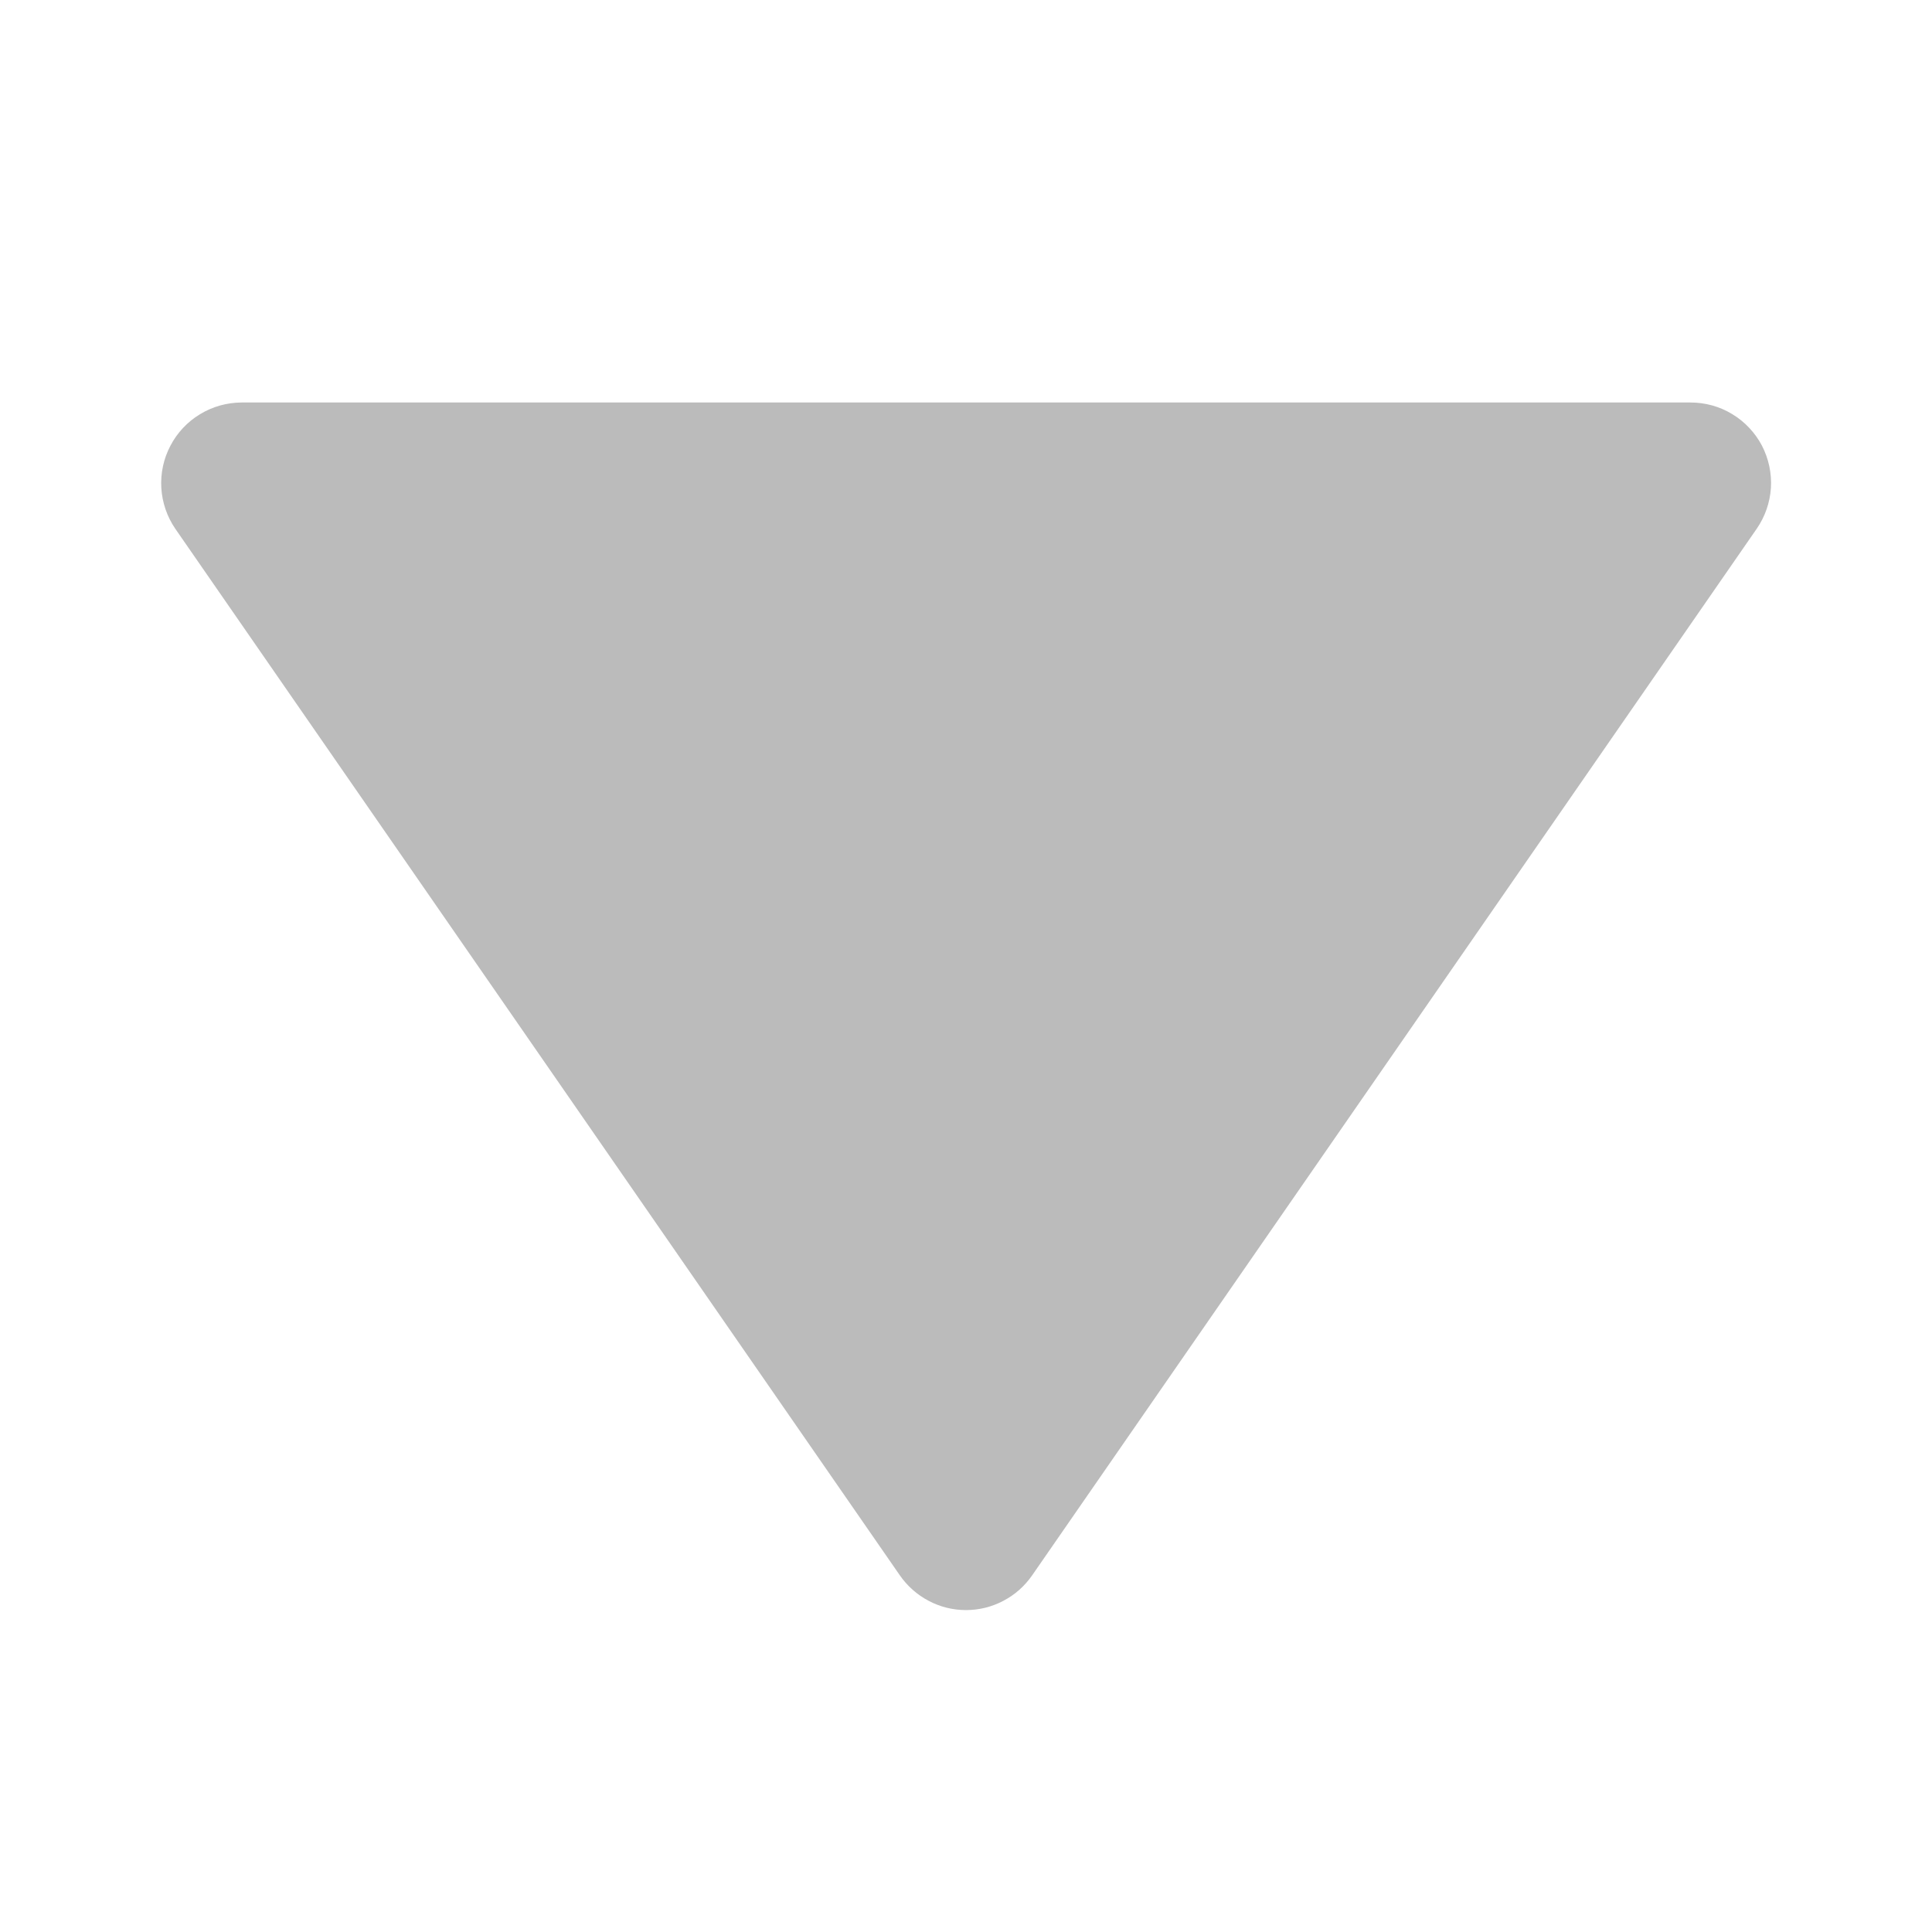
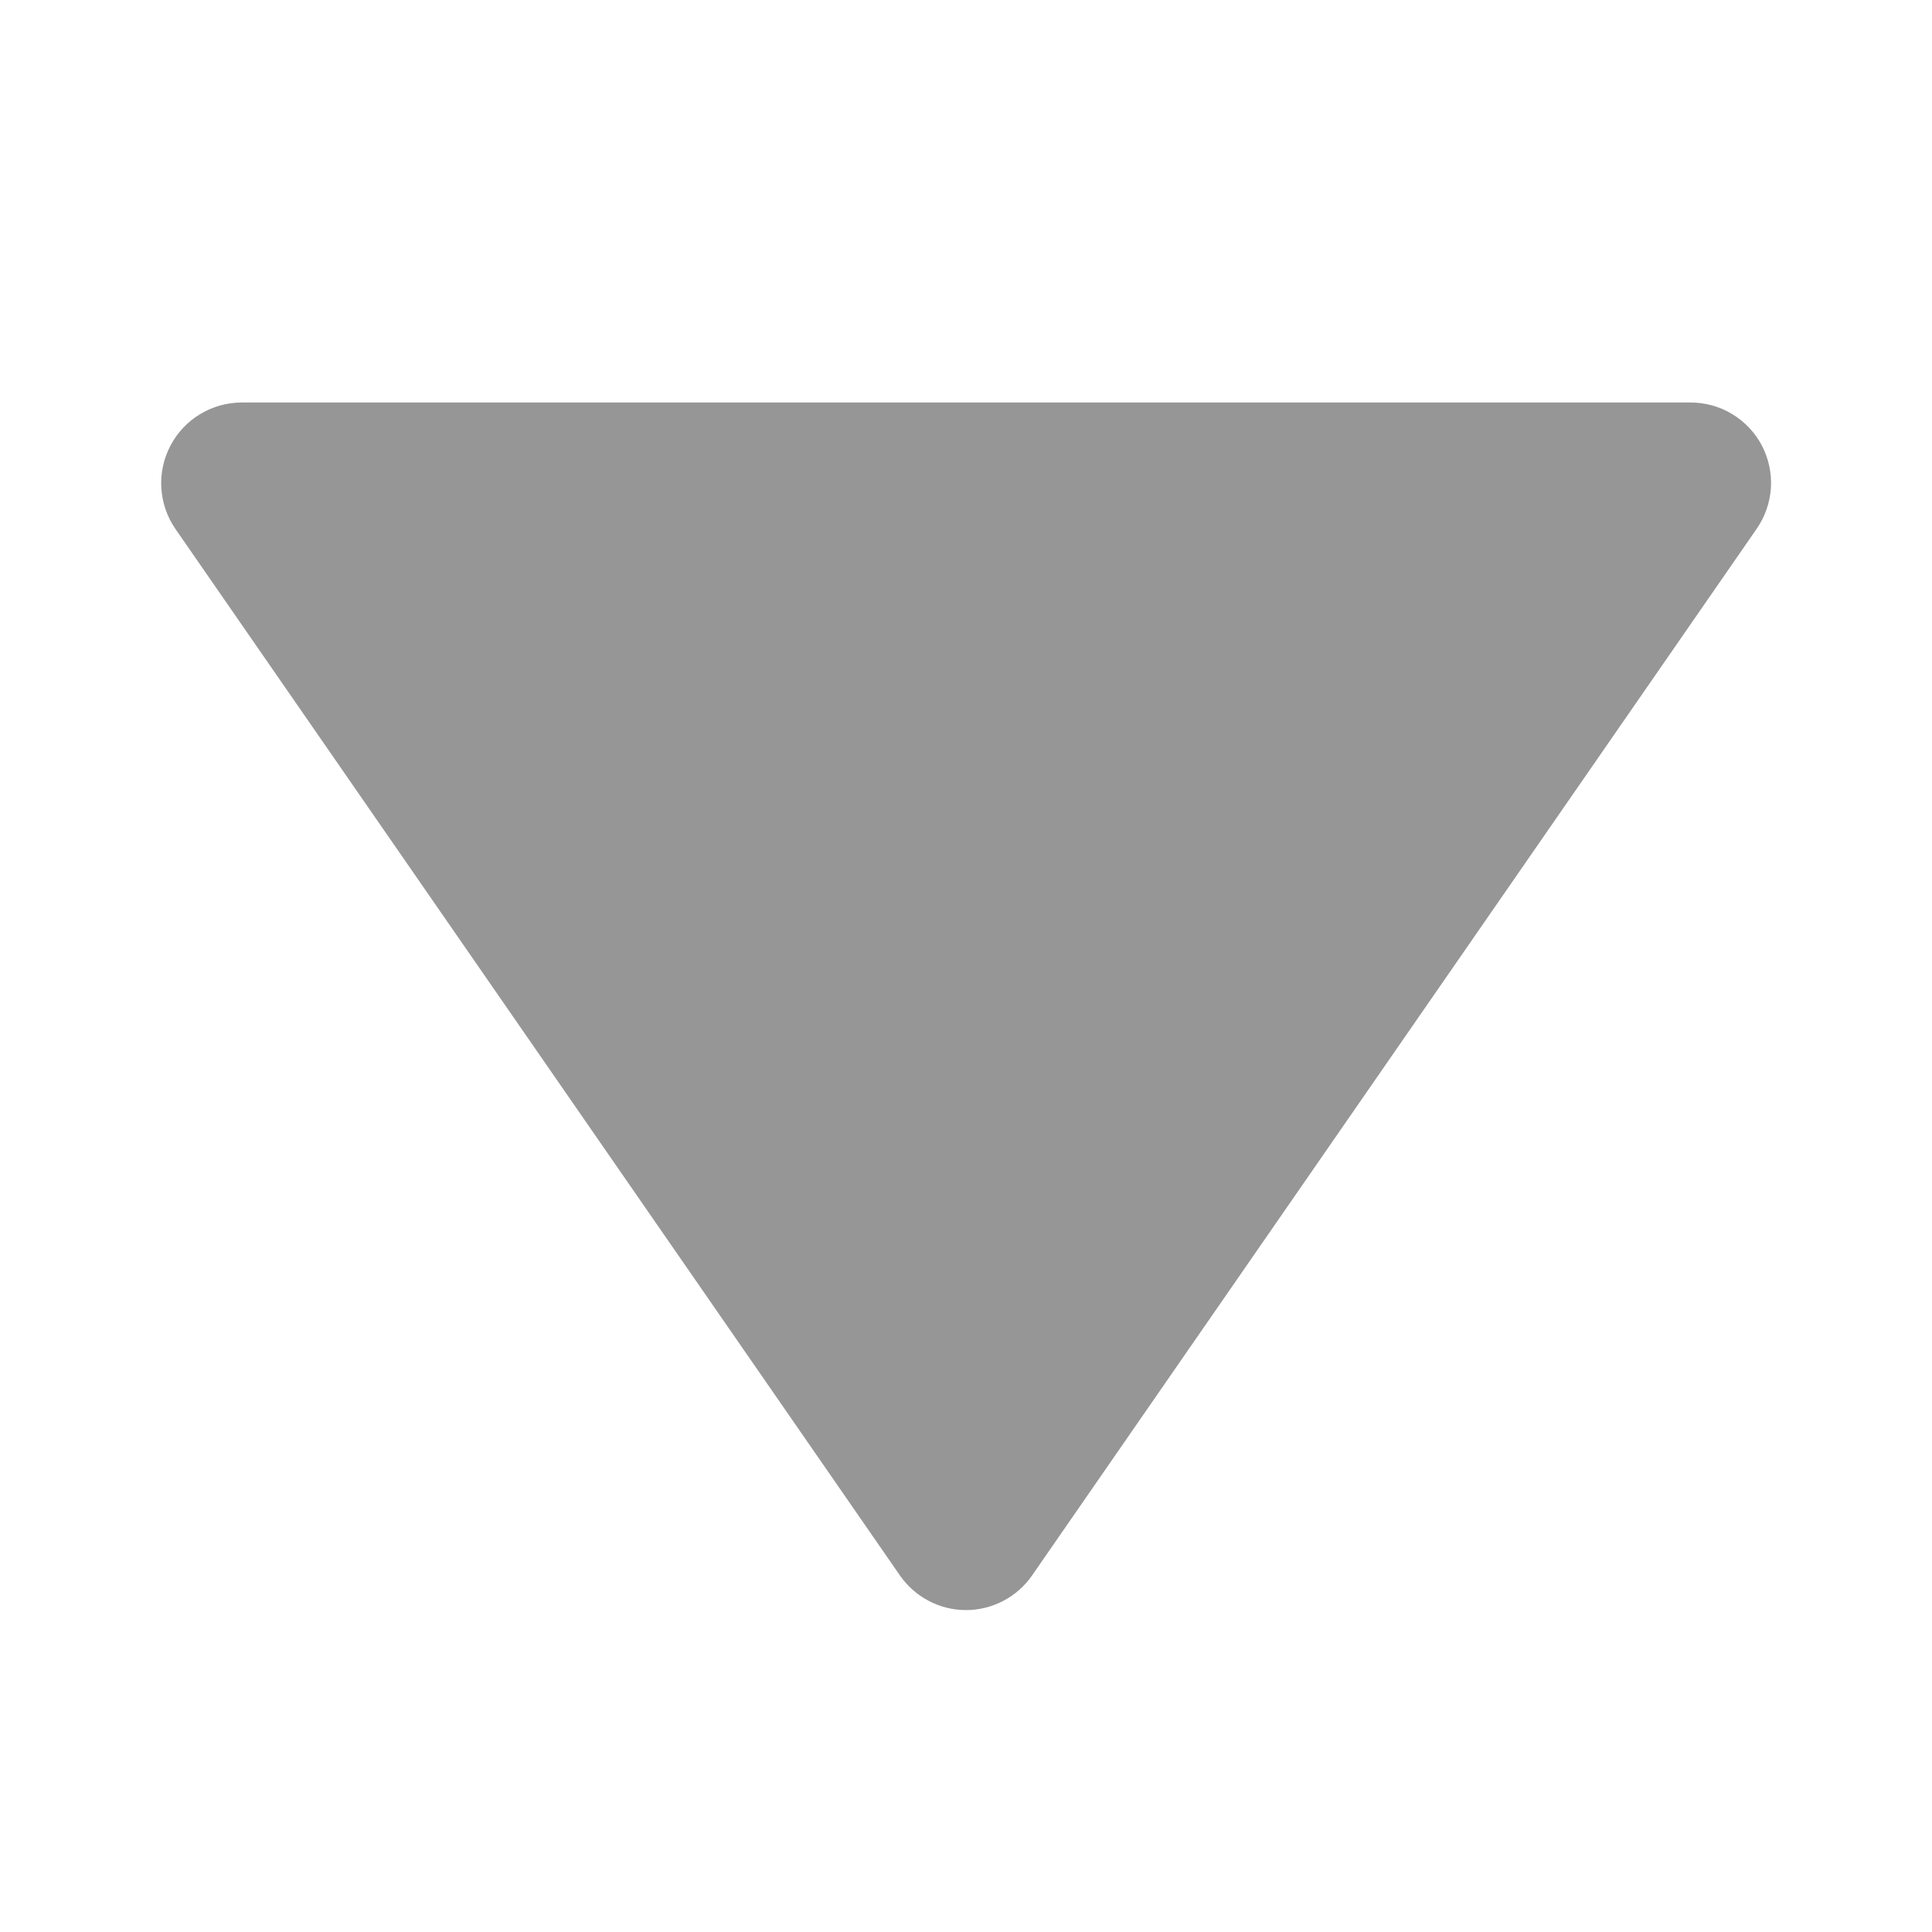
<svg xmlns="http://www.w3.org/2000/svg" width="24" height="24" viewBox="0 0 24 24" fill="none">
-   <path d="M11.178 19.569C11.27 19.702 11.393 19.811 11.536 19.886C11.679 19.962 11.838 20.001 12 20.001C12.162 20.001 12.321 19.962 12.464 19.886C12.608 19.811 12.73 19.702 12.822 19.569L21.822 6.569C21.926 6.419 21.987 6.243 21.999 6.061C22.01 5.879 21.971 5.697 21.887 5.535C21.802 5.374 21.674 5.238 21.518 5.144C21.362 5.049 21.183 5 21 5H3C2.818 5.001 2.639 5.051 2.484 5.146C2.328 5.24 2.201 5.376 2.117 5.537C2.032 5.698 1.993 5.88 2.004 6.062C2.015 6.243 2.075 6.419 2.178 6.569L11.178 19.569Z" fill="#bbbbbb" />
+   <path d="M11.178 19.569C11.27 19.702 11.393 19.811 11.536 19.886C11.679 19.962 11.838 20.001 12 20.001C12.162 20.001 12.321 19.962 12.464 19.886C12.608 19.811 12.73 19.702 12.822 19.569L21.822 6.569C21.926 6.419 21.987 6.243 21.999 6.061C22.01 5.879 21.971 5.697 21.887 5.535C21.802 5.374 21.674 5.238 21.518 5.144C21.362 5.049 21.183 5 21 5H3C2.818 5.001 2.639 5.051 2.484 5.146C2.328 5.24 2.201 5.376 2.117 5.537C2.032 5.698 1.993 5.88 2.004 6.062C2.015 6.243 2.075 6.419 2.178 6.569L11.178 19.569Z" fill=" #969696" />
</svg>
